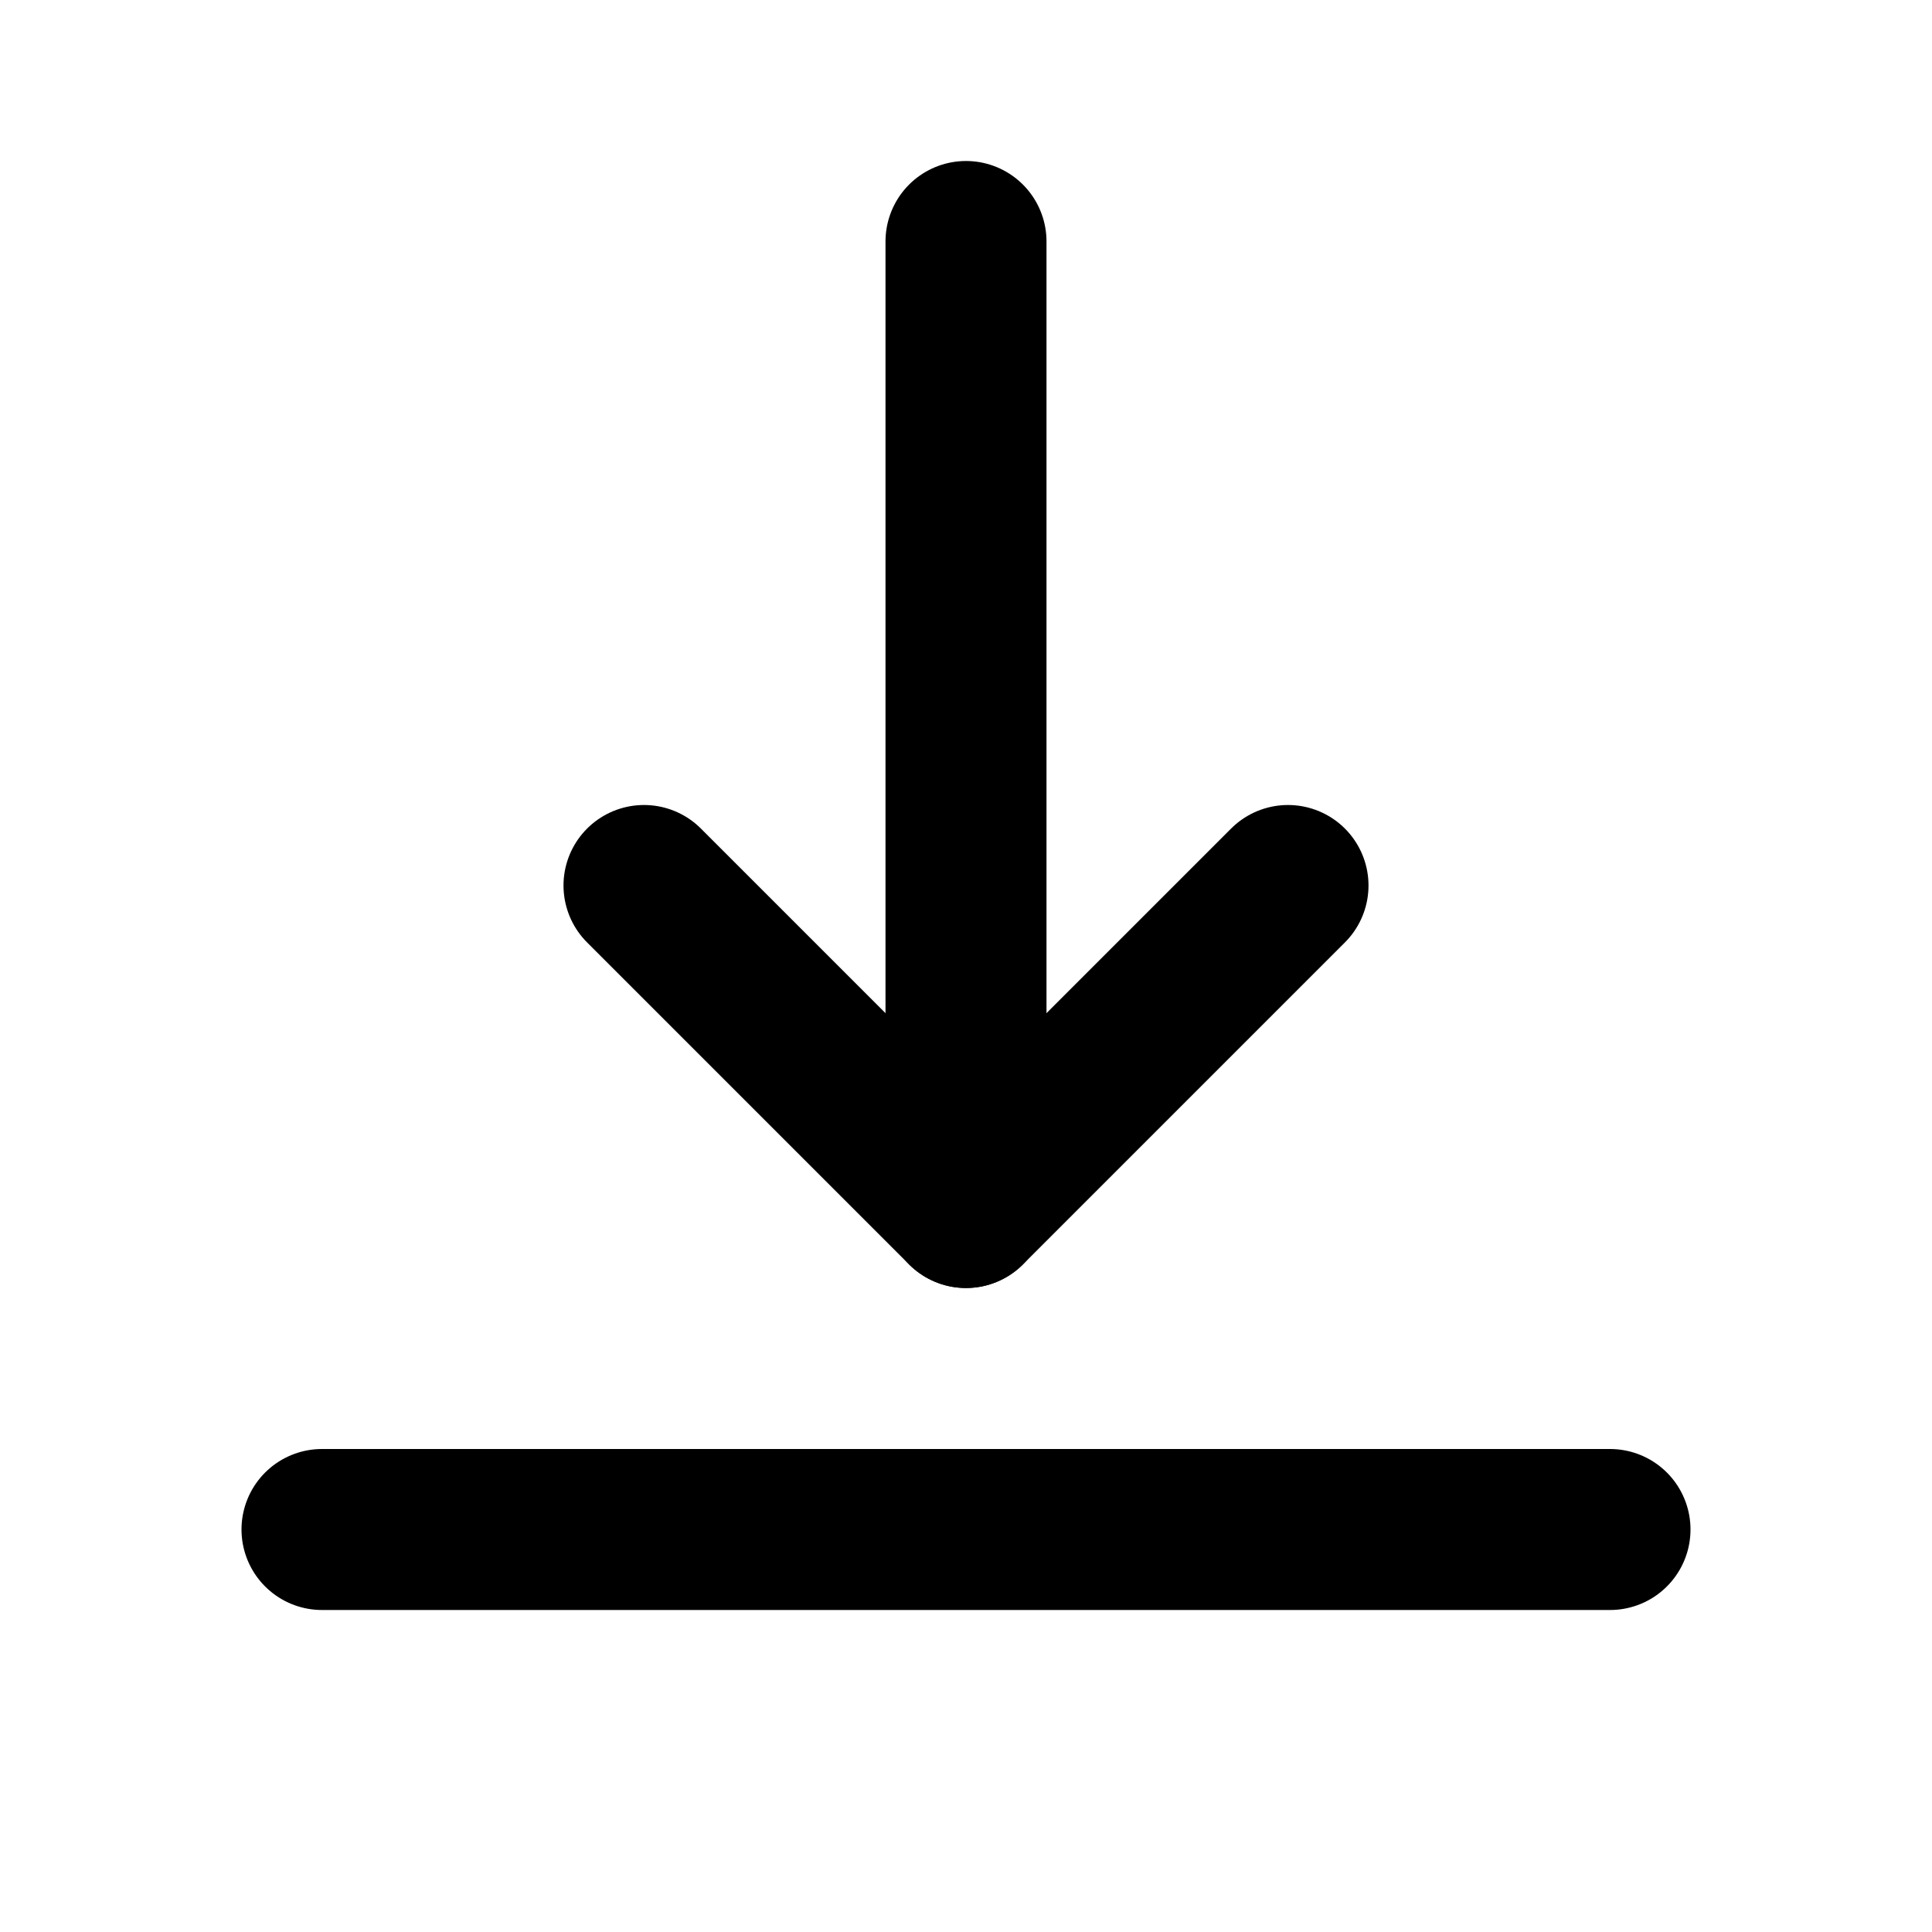
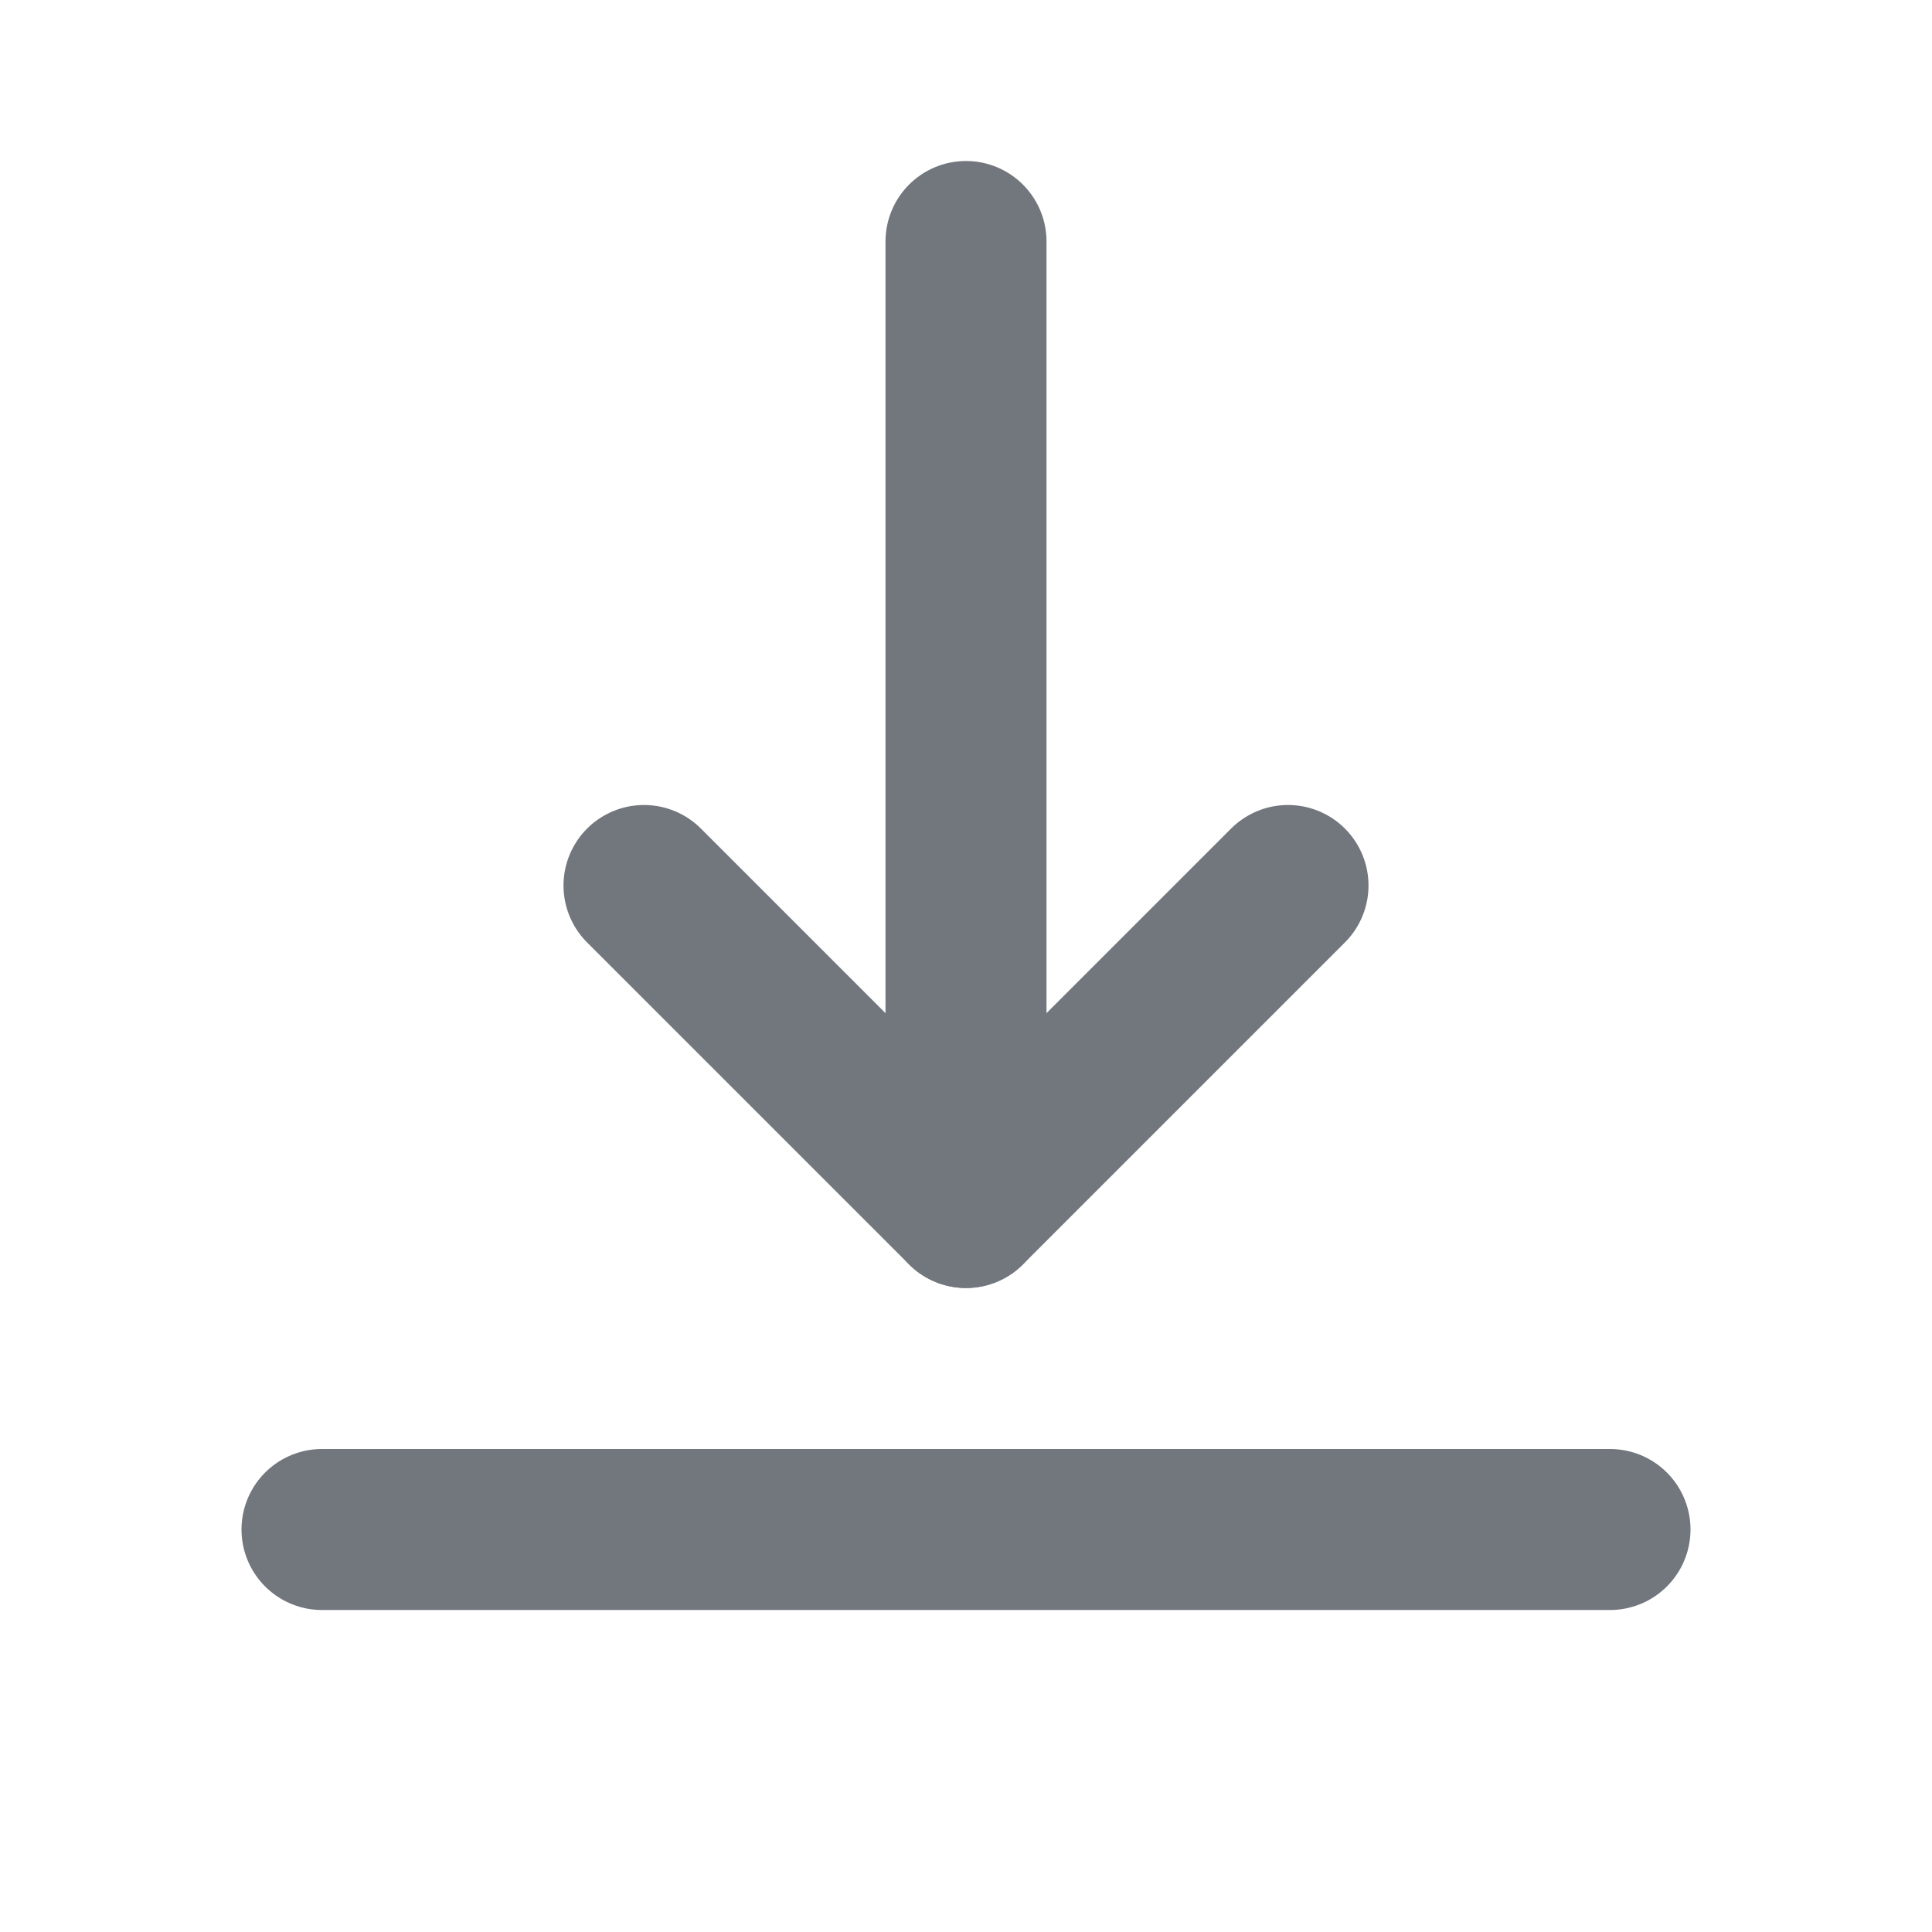
- <svg xmlns="http://www.w3.org/2000/svg" width="24" height="24" viewBox="0 0 24 24" fill="none" stroke="currentColor" stroke-width="2" stroke-linecap="round" stroke-linejoin="round">
+ <svg xmlns="http://www.w3.org/2000/svg" width="24" height="24" viewBox="0 0 24 24" fill="none" stroke="#72767d" stroke-width="2" stroke-linecap="round" stroke-linejoin="round">
  <path d="M12 3v12" />
  <path d="M8 11l4 4 4-4" />
  <path d="M4 19h16" />
</svg>
